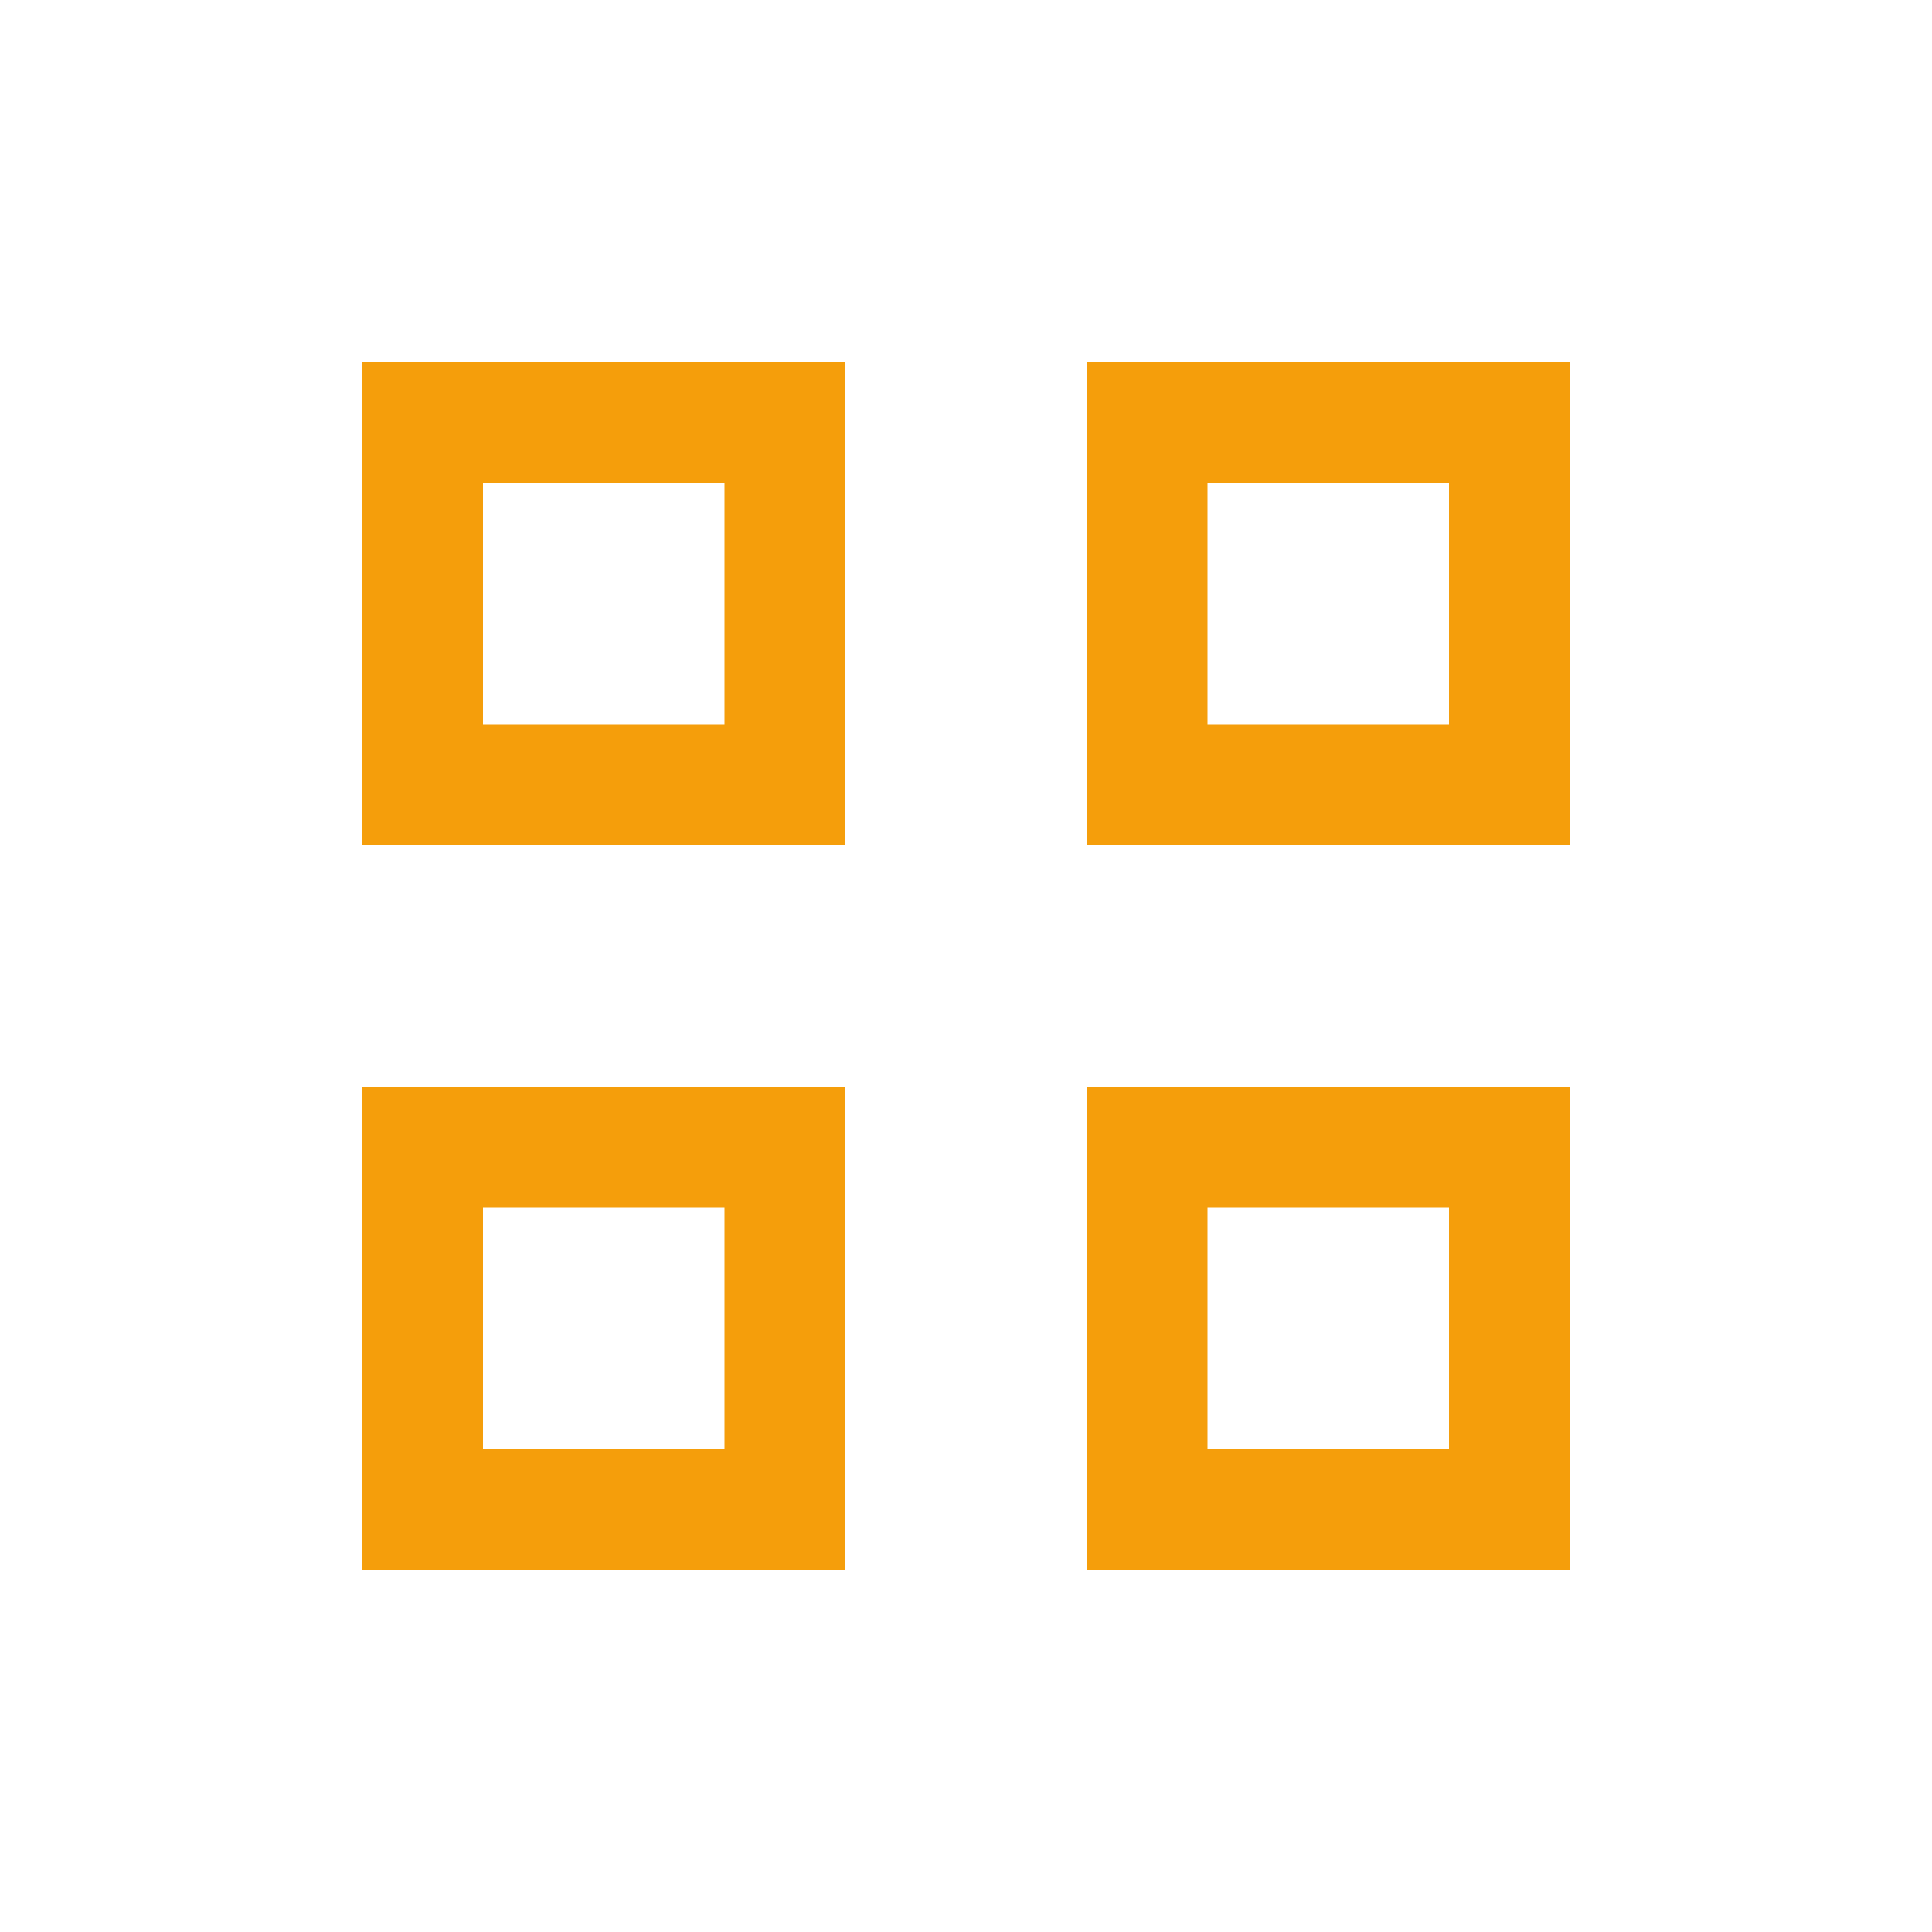
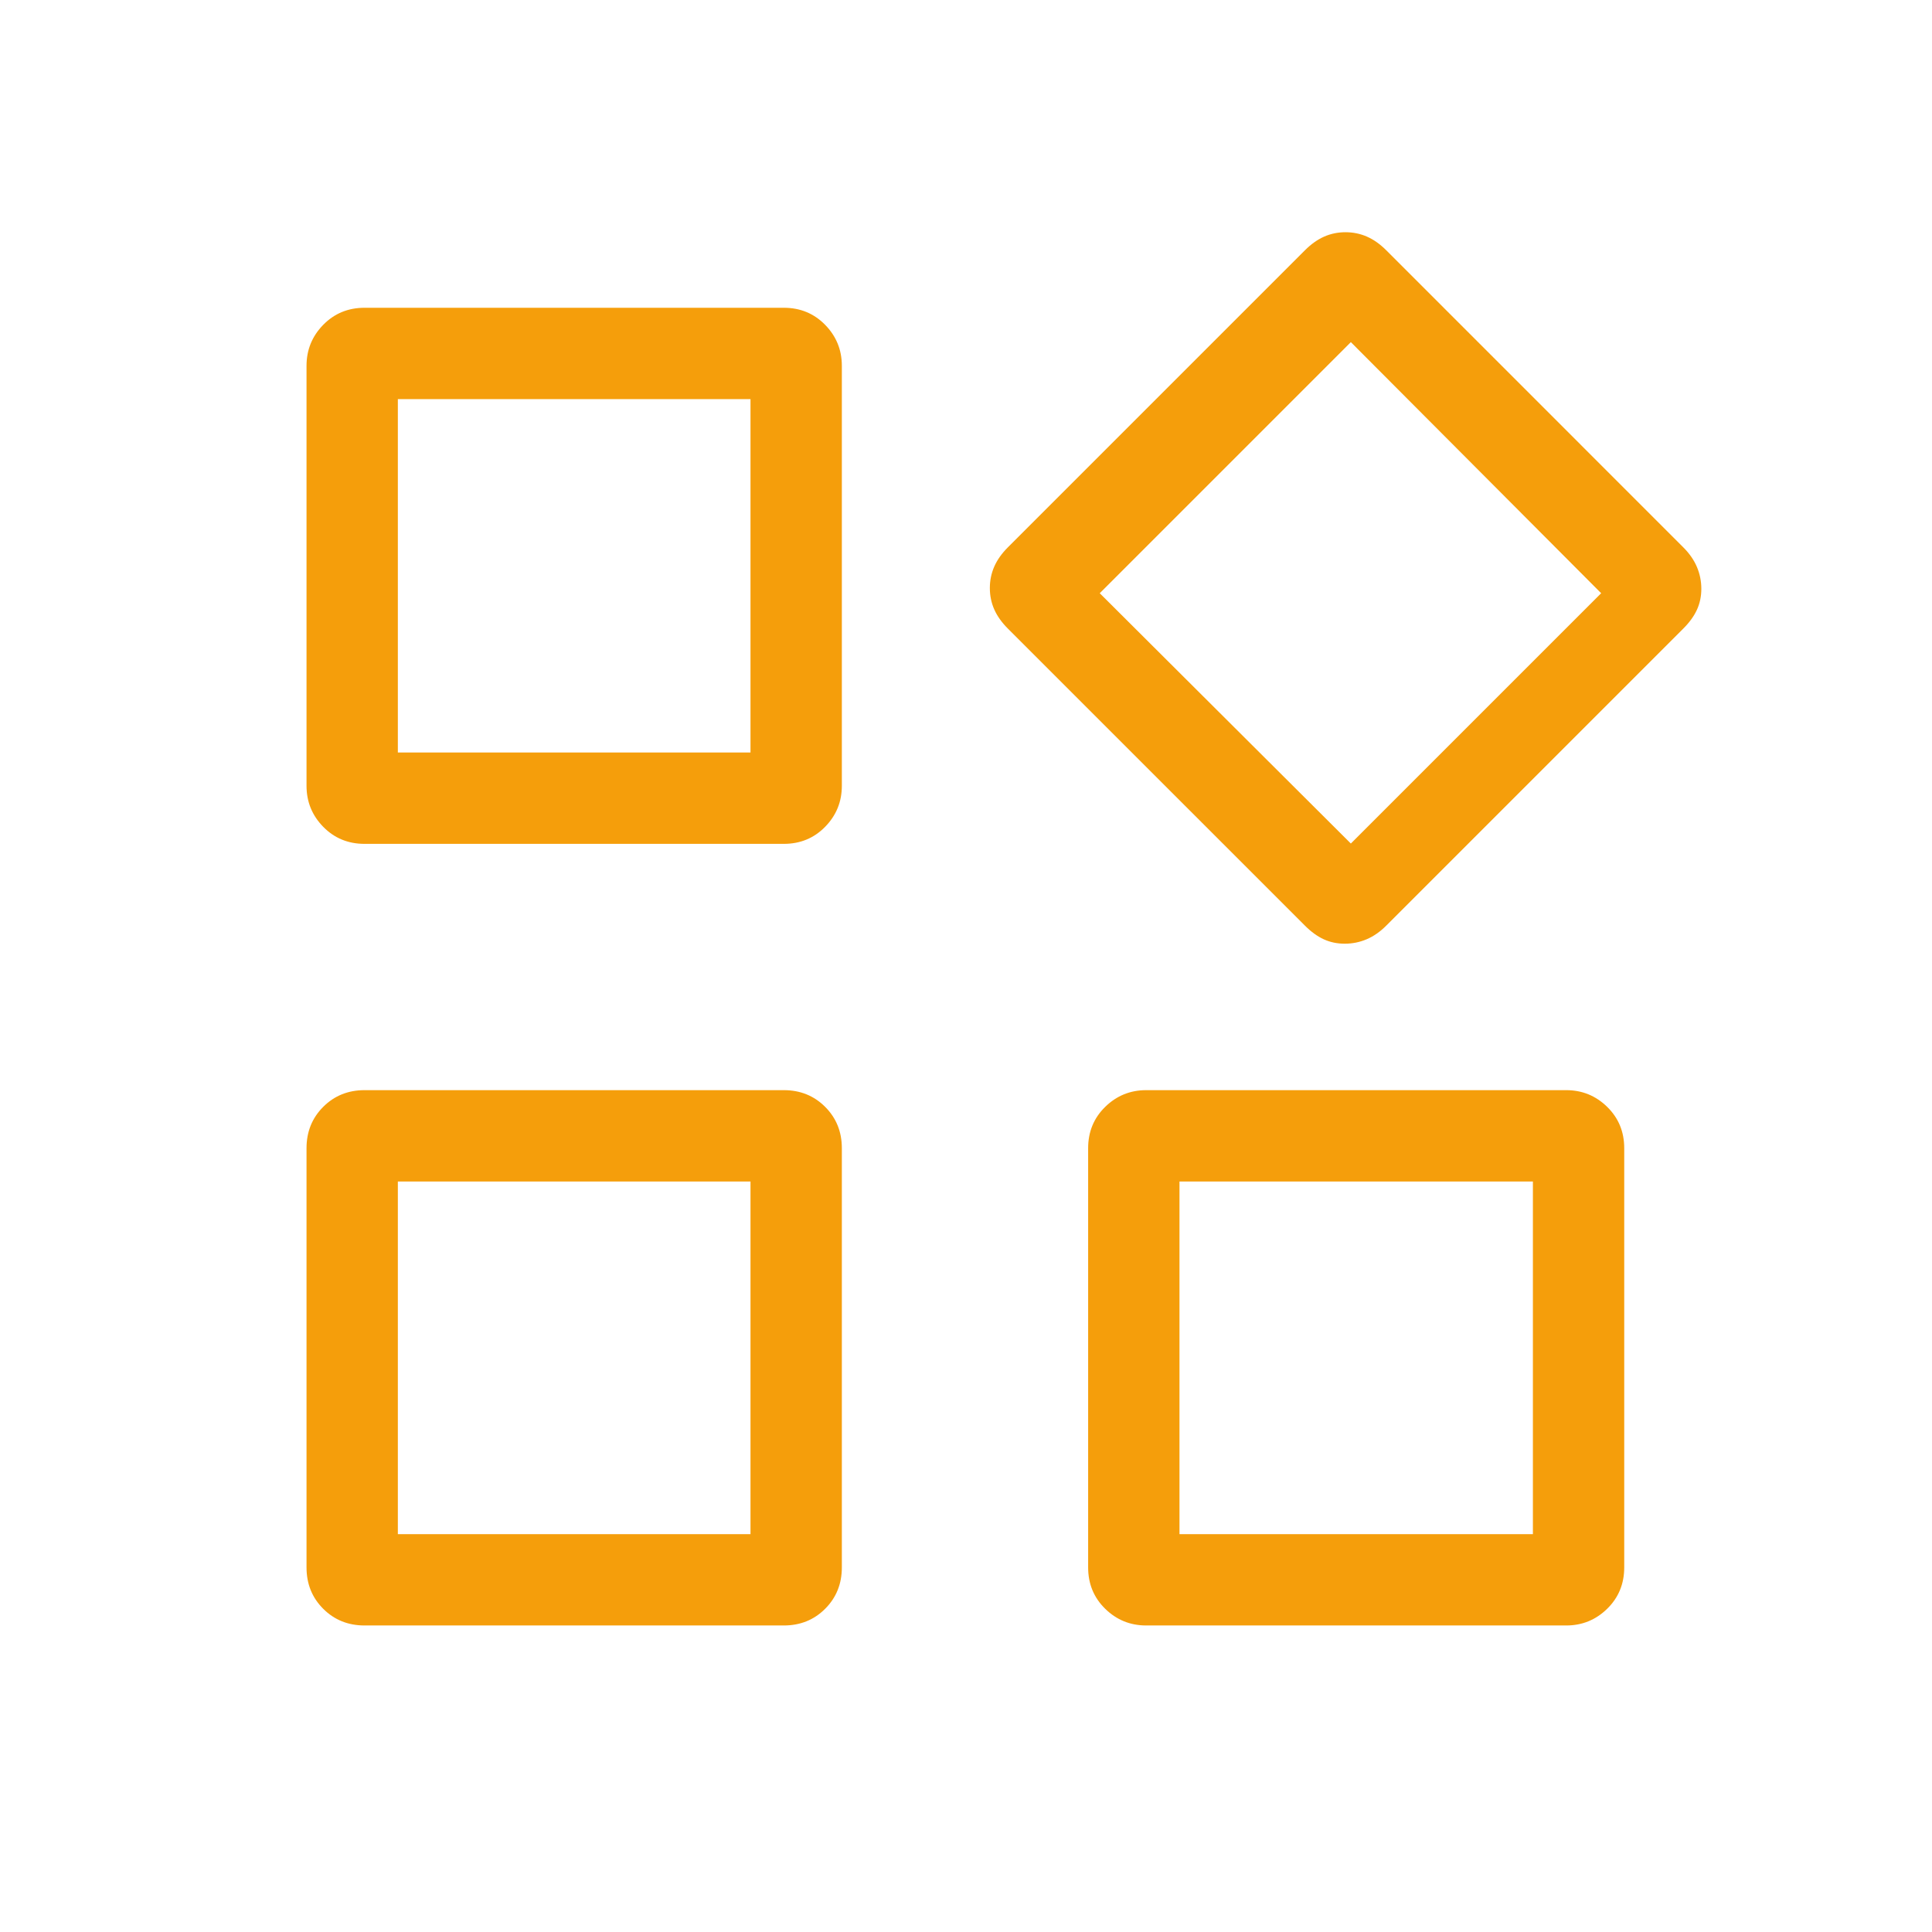
<svg xmlns="http://www.w3.org/2000/svg" fill="#F59E0B" width="18" height="18" data-library="Material Symbols Rounded" data-weight="300" viewBox="0 -960 960 960">
-   <path d="M180-180v-240h240v240H180Zm360 0v-240h240v240H540ZM180-540v-240h240v240H180Zm360 0v-240h240v240H540Zm-300 300h120v-120H240v120Zm360 0h120v-120H600v120ZM240-600h120v-120H240v120Zm360 0h120v-120H600v120Z" />
+   <path d="M648.4-500.07 500.83-647.63q-4.6-4.6-6.79-9.55-2.19-4.96-2.19-10.62 0-5.66 2.19-10.66t6.79-9.6L648.4-835.63q4.6-4.6 9.55-6.79 4.96-2.19 10.62-2.19 5.66 0 10.66 2.19t9.6 6.79l147.56 147.57q4.61 4.6 6.8 9.78 2.19 5.19 2.19 10.85 0 5.66-2.19 10.43t-6.8 9.37L688.83-500.07q-4.6 4.61-9.78 6.8-5.19 2.19-10.85 2.19-5.66 0-10.43-2.19t-9.37-6.8Zm-496.09-69.47v-208.69q0-11.88 8.29-20.36 8.3-8.48 20.56-8.48h208.3q12.26 0 20.55 8.48 8.3 8.48 8.3 20.36v208.69q0 11.89-8.3 20.37-8.29 8.48-20.55 8.48h-208.3q-12.26 0-20.56-8.48-8.29-8.48-8.29-20.37Zm388.38 388.38v-208.3q0-12.26 8.48-20.55 8.48-8.3 20.37-8.3h208.69q11.88 0 20.36 8.3 8.48 8.29 8.48 20.55v208.3q0 12.26-8.48 20.56-8.48 8.29-20.36 8.29H569.54q-11.89 0-20.37-8.29-8.48-8.3-8.48-20.56Zm-388.38 0v-208.3q0-12.26 8.29-20.55 8.3-8.3 20.56-8.3h208.3q12.26 0 20.55 8.3 8.3 8.29 8.3 20.55v208.3q0 12.26-8.3 20.56-8.29 8.29-20.55 8.29h-208.3q-12.26 0-20.56-8.29-8.29-8.3-8.29-20.56Zm45.38-404.92h175.23v-175.61H197.69v175.61Zm473.54 45.23 124.38-124.38L671.23-790 546.46-665.23l124.77 124.38Zm-85.15 343.16h175.61v-175.23H586.08v175.23Zm-388.39 0h175.23v-175.23H197.69v175.23Zm175.23-388.39Zm173.54-79.15ZM372.92-372.92Zm213.16 0Z" />
</svg>
